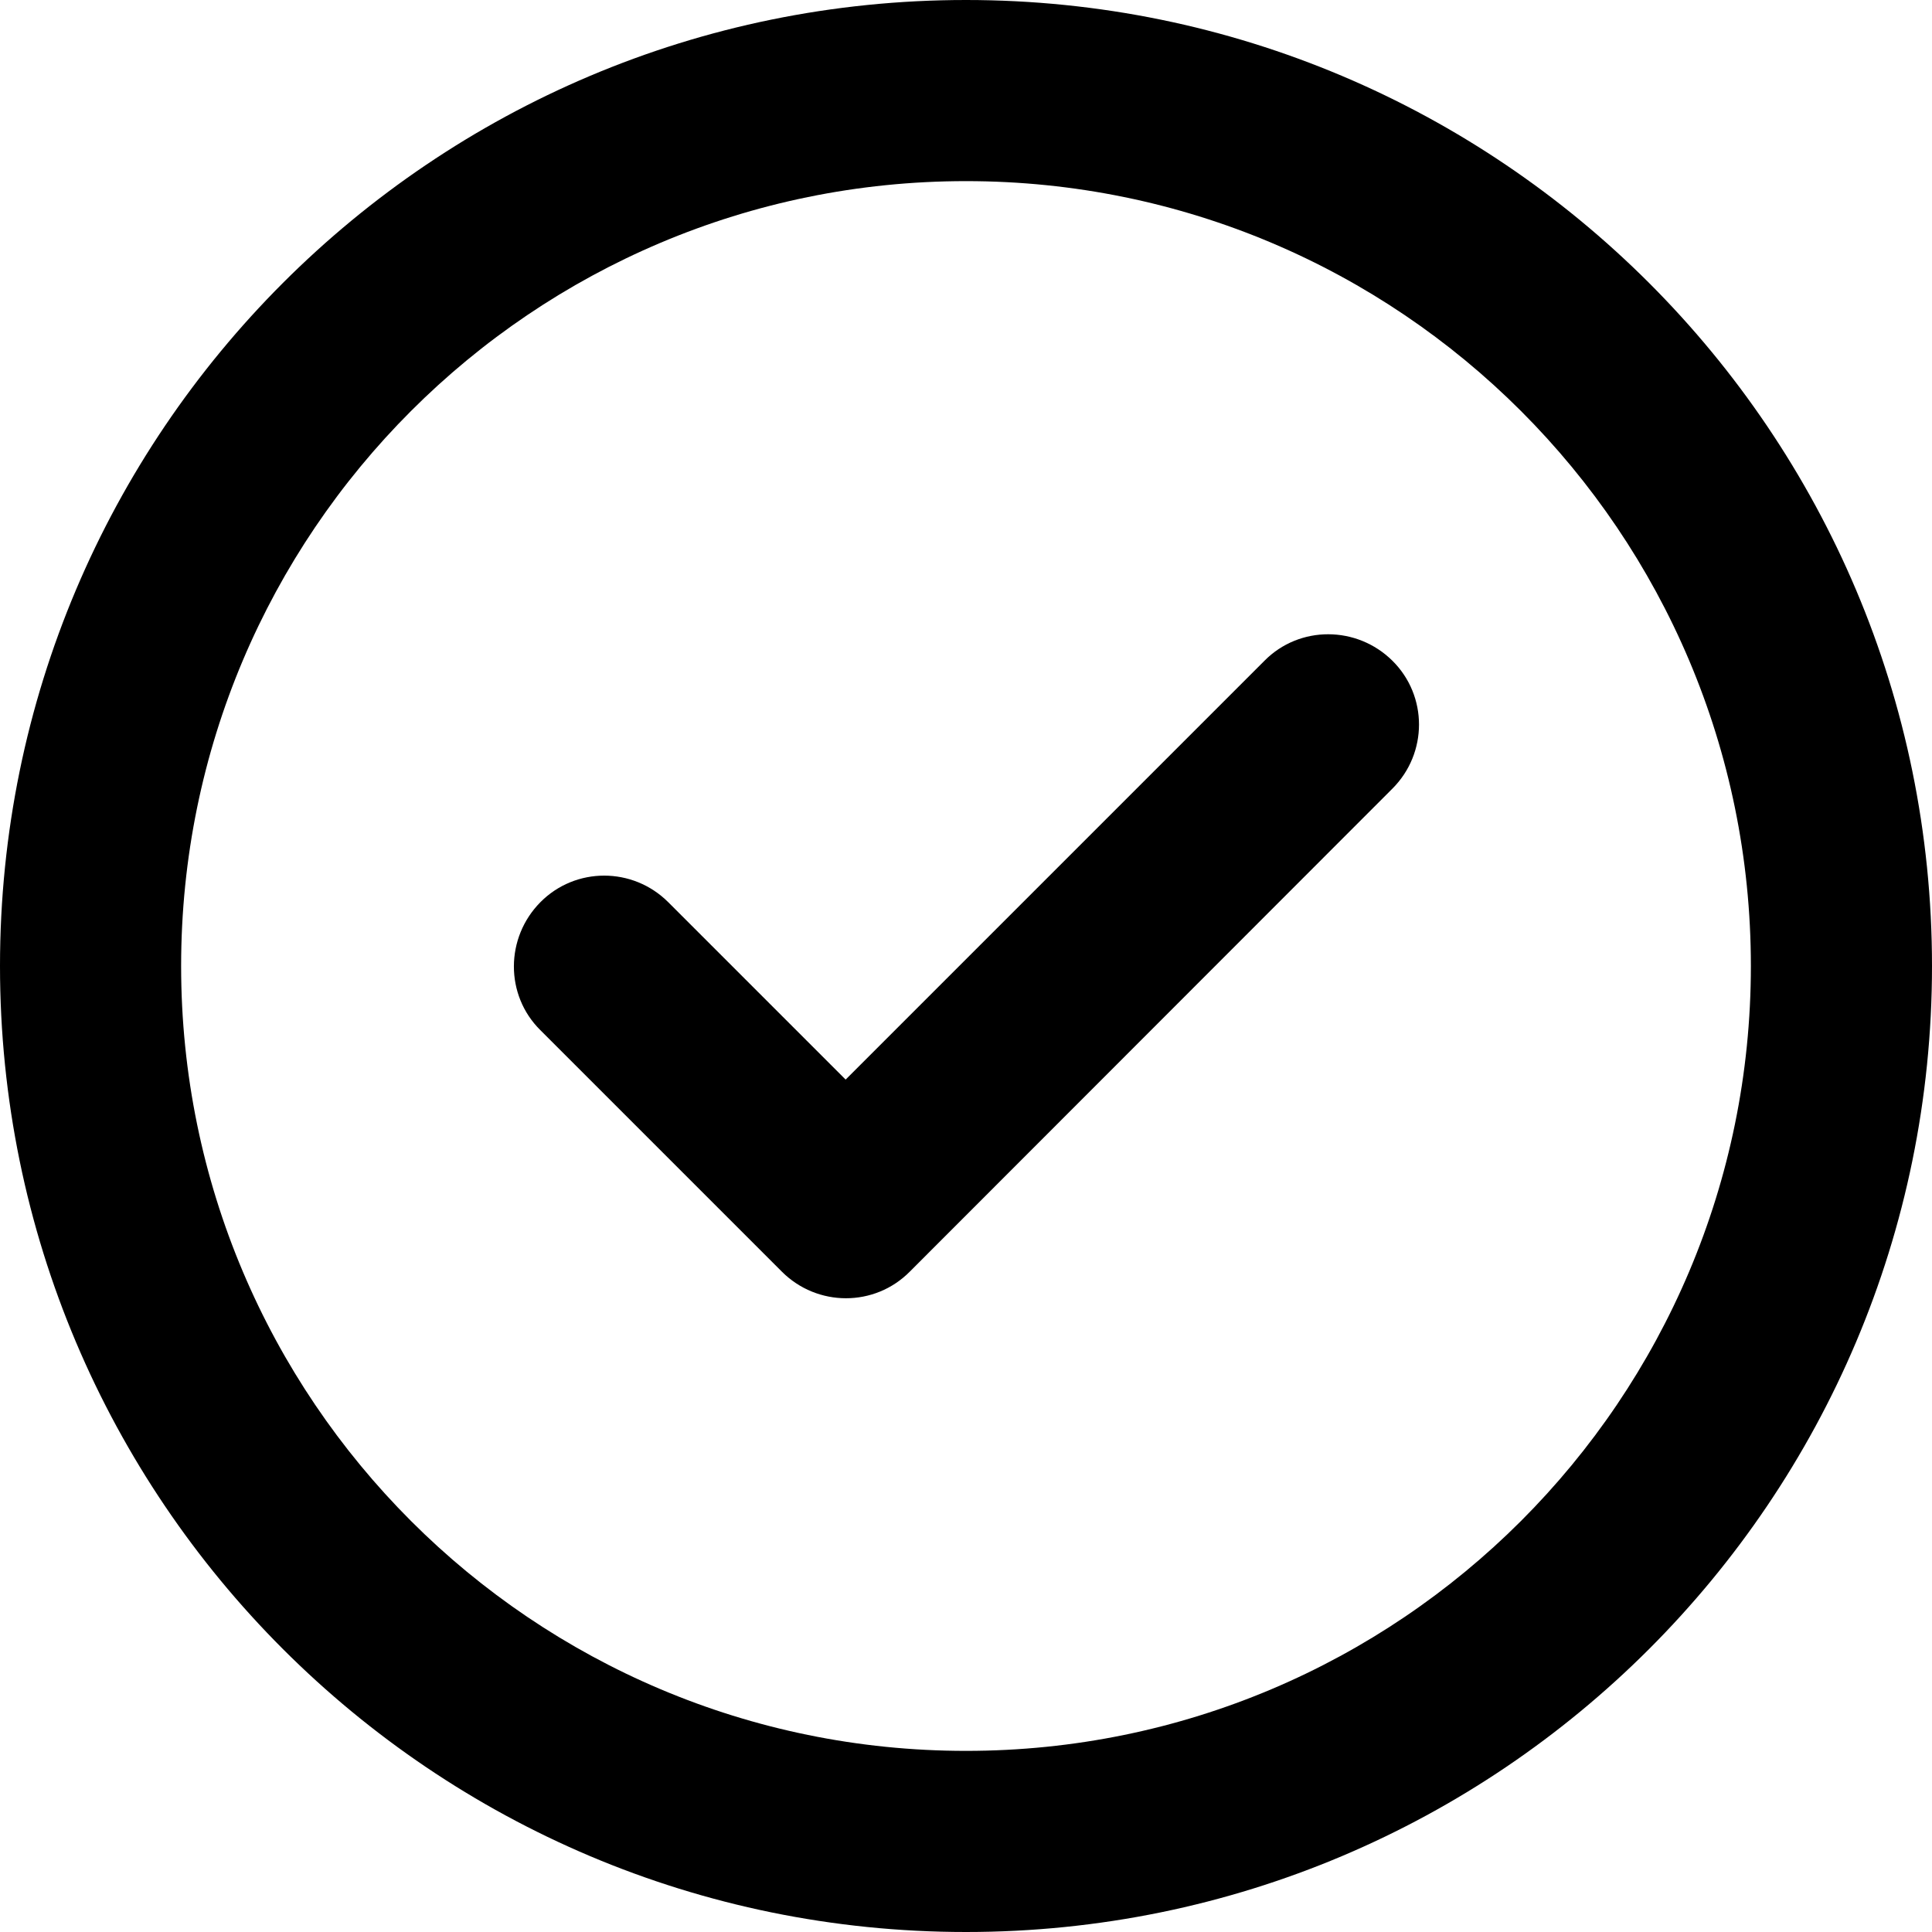
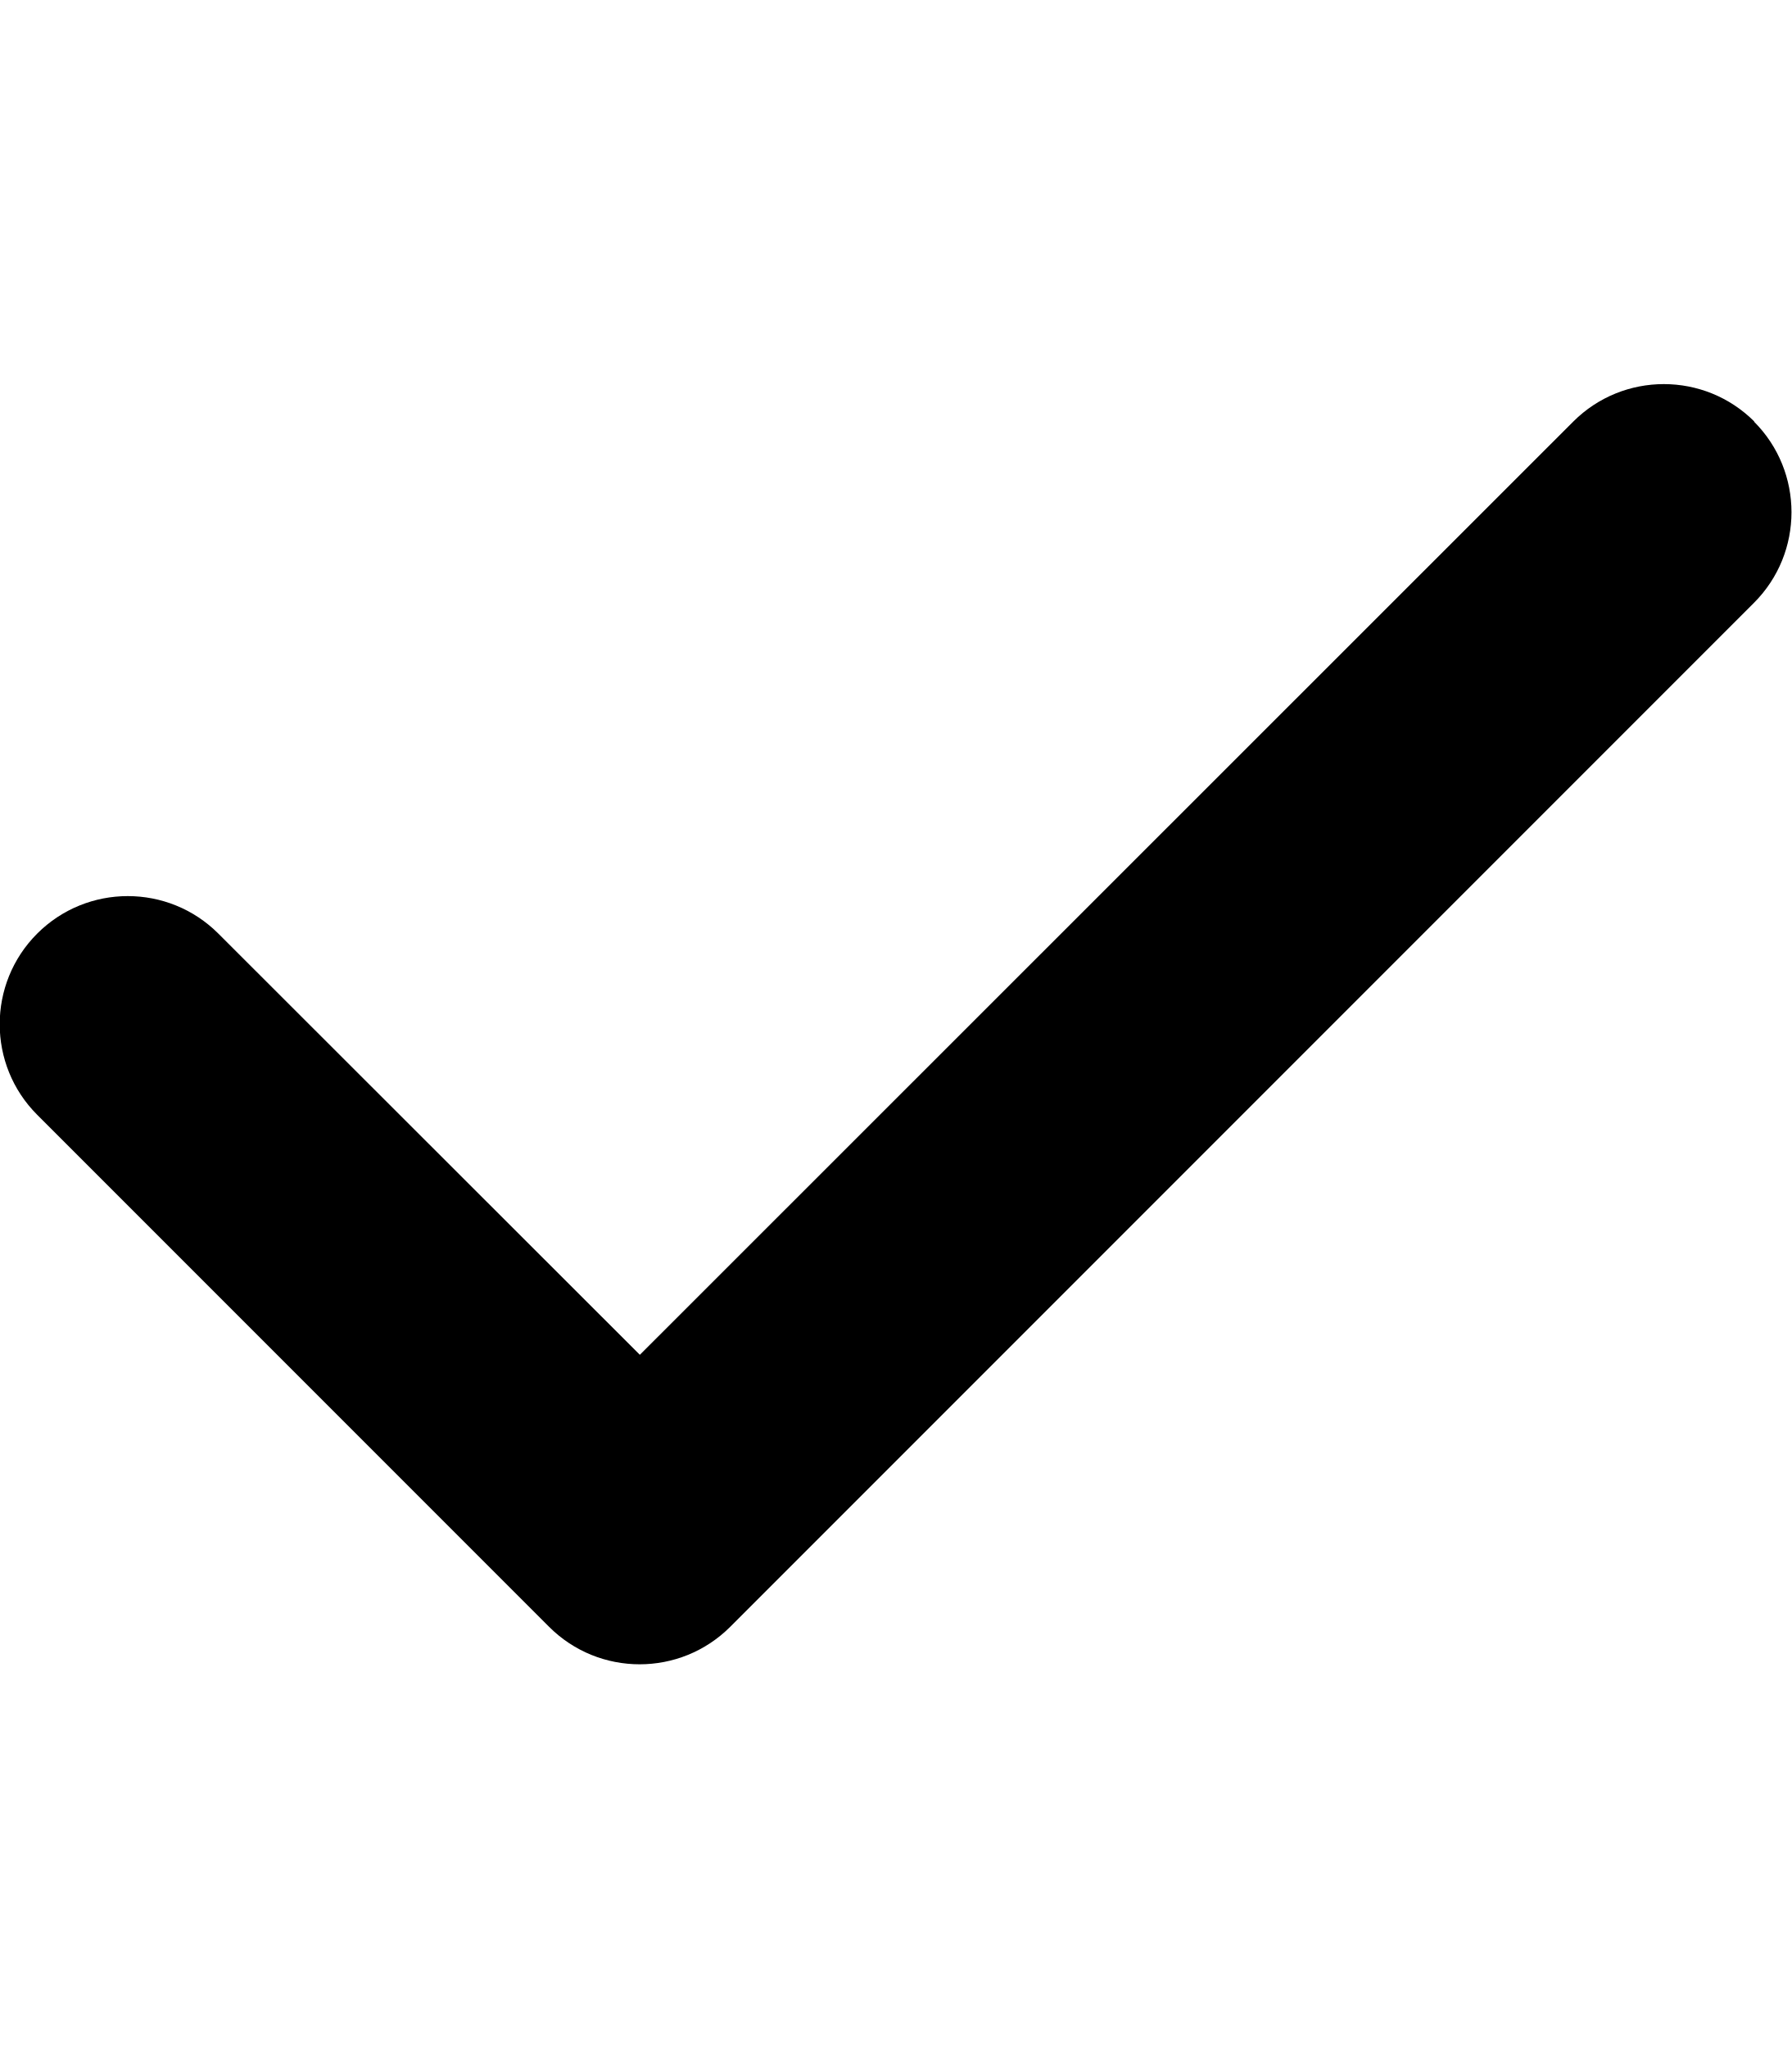
- <svg xmlns="http://www.w3.org/2000/svg" height="1em" viewBox="0 0 512 512" preserveAspectRatio="xMinYMid meet">
-   <path d="M256 48a208 208 0 1 1 0 416 208 208 0 1 1 0-416zm0 464A256 256 0 1 0 256 0a256 256 0 1 0 0 512zM369 209c9.4-9.4 9.4-24.6 0-33.9s-24.6-9.4-33.9 0l-111 111-47-47c-9.4-9.4-24.6-9.4-33.9 0s-9.4 24.6 0 33.9l64 64c9.4 9.4 24.6 9.4 33.9 0L369 209z" />
+ <svg xmlns="http://www.w3.org/2000/svg" viewBox="0 0 448 512">
+   <path d="M438.6 105.4c12.5 12.5 12.5 32.8 0 45.3l-256 256c-12.5 12.5-32.8 12.5-45.3 0l-128-128c-12.5-12.5-12.5-32.8 0-45.3s32.8-12.5 45.3 0L160 338.7 393.4 105.4c12.5-12.5 32.8-12.5 45.3 0z" />
</svg>
